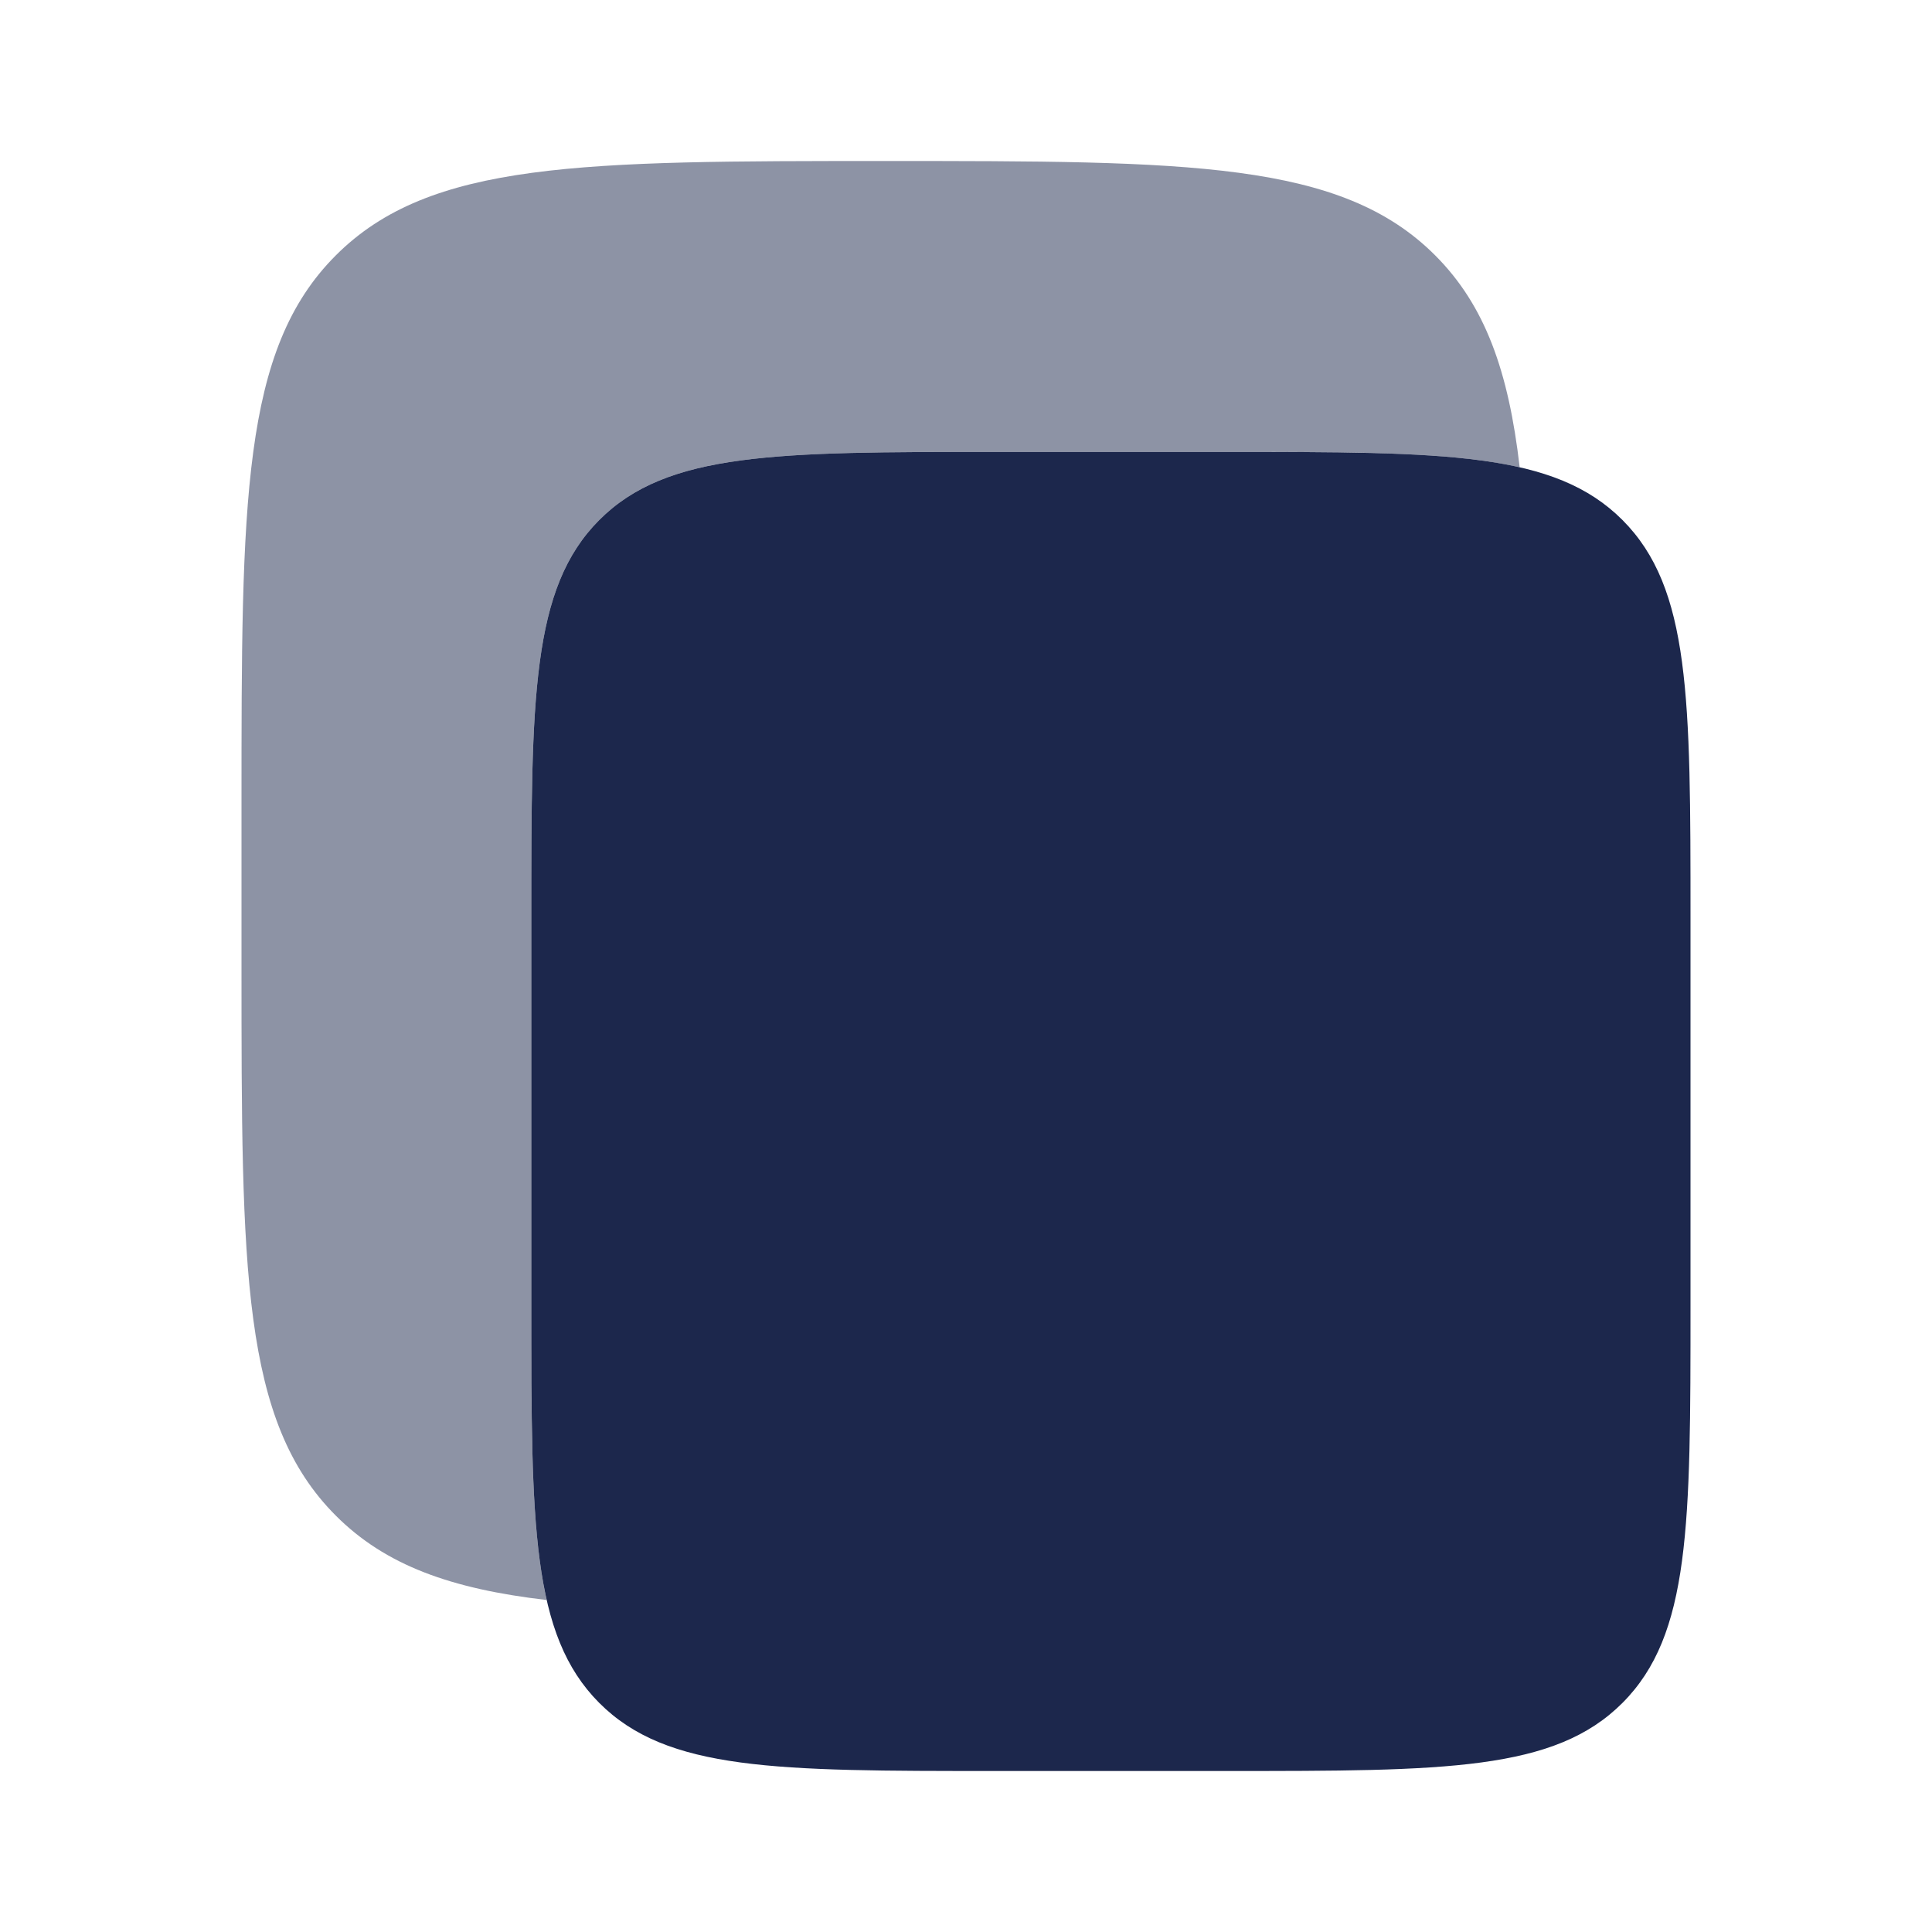
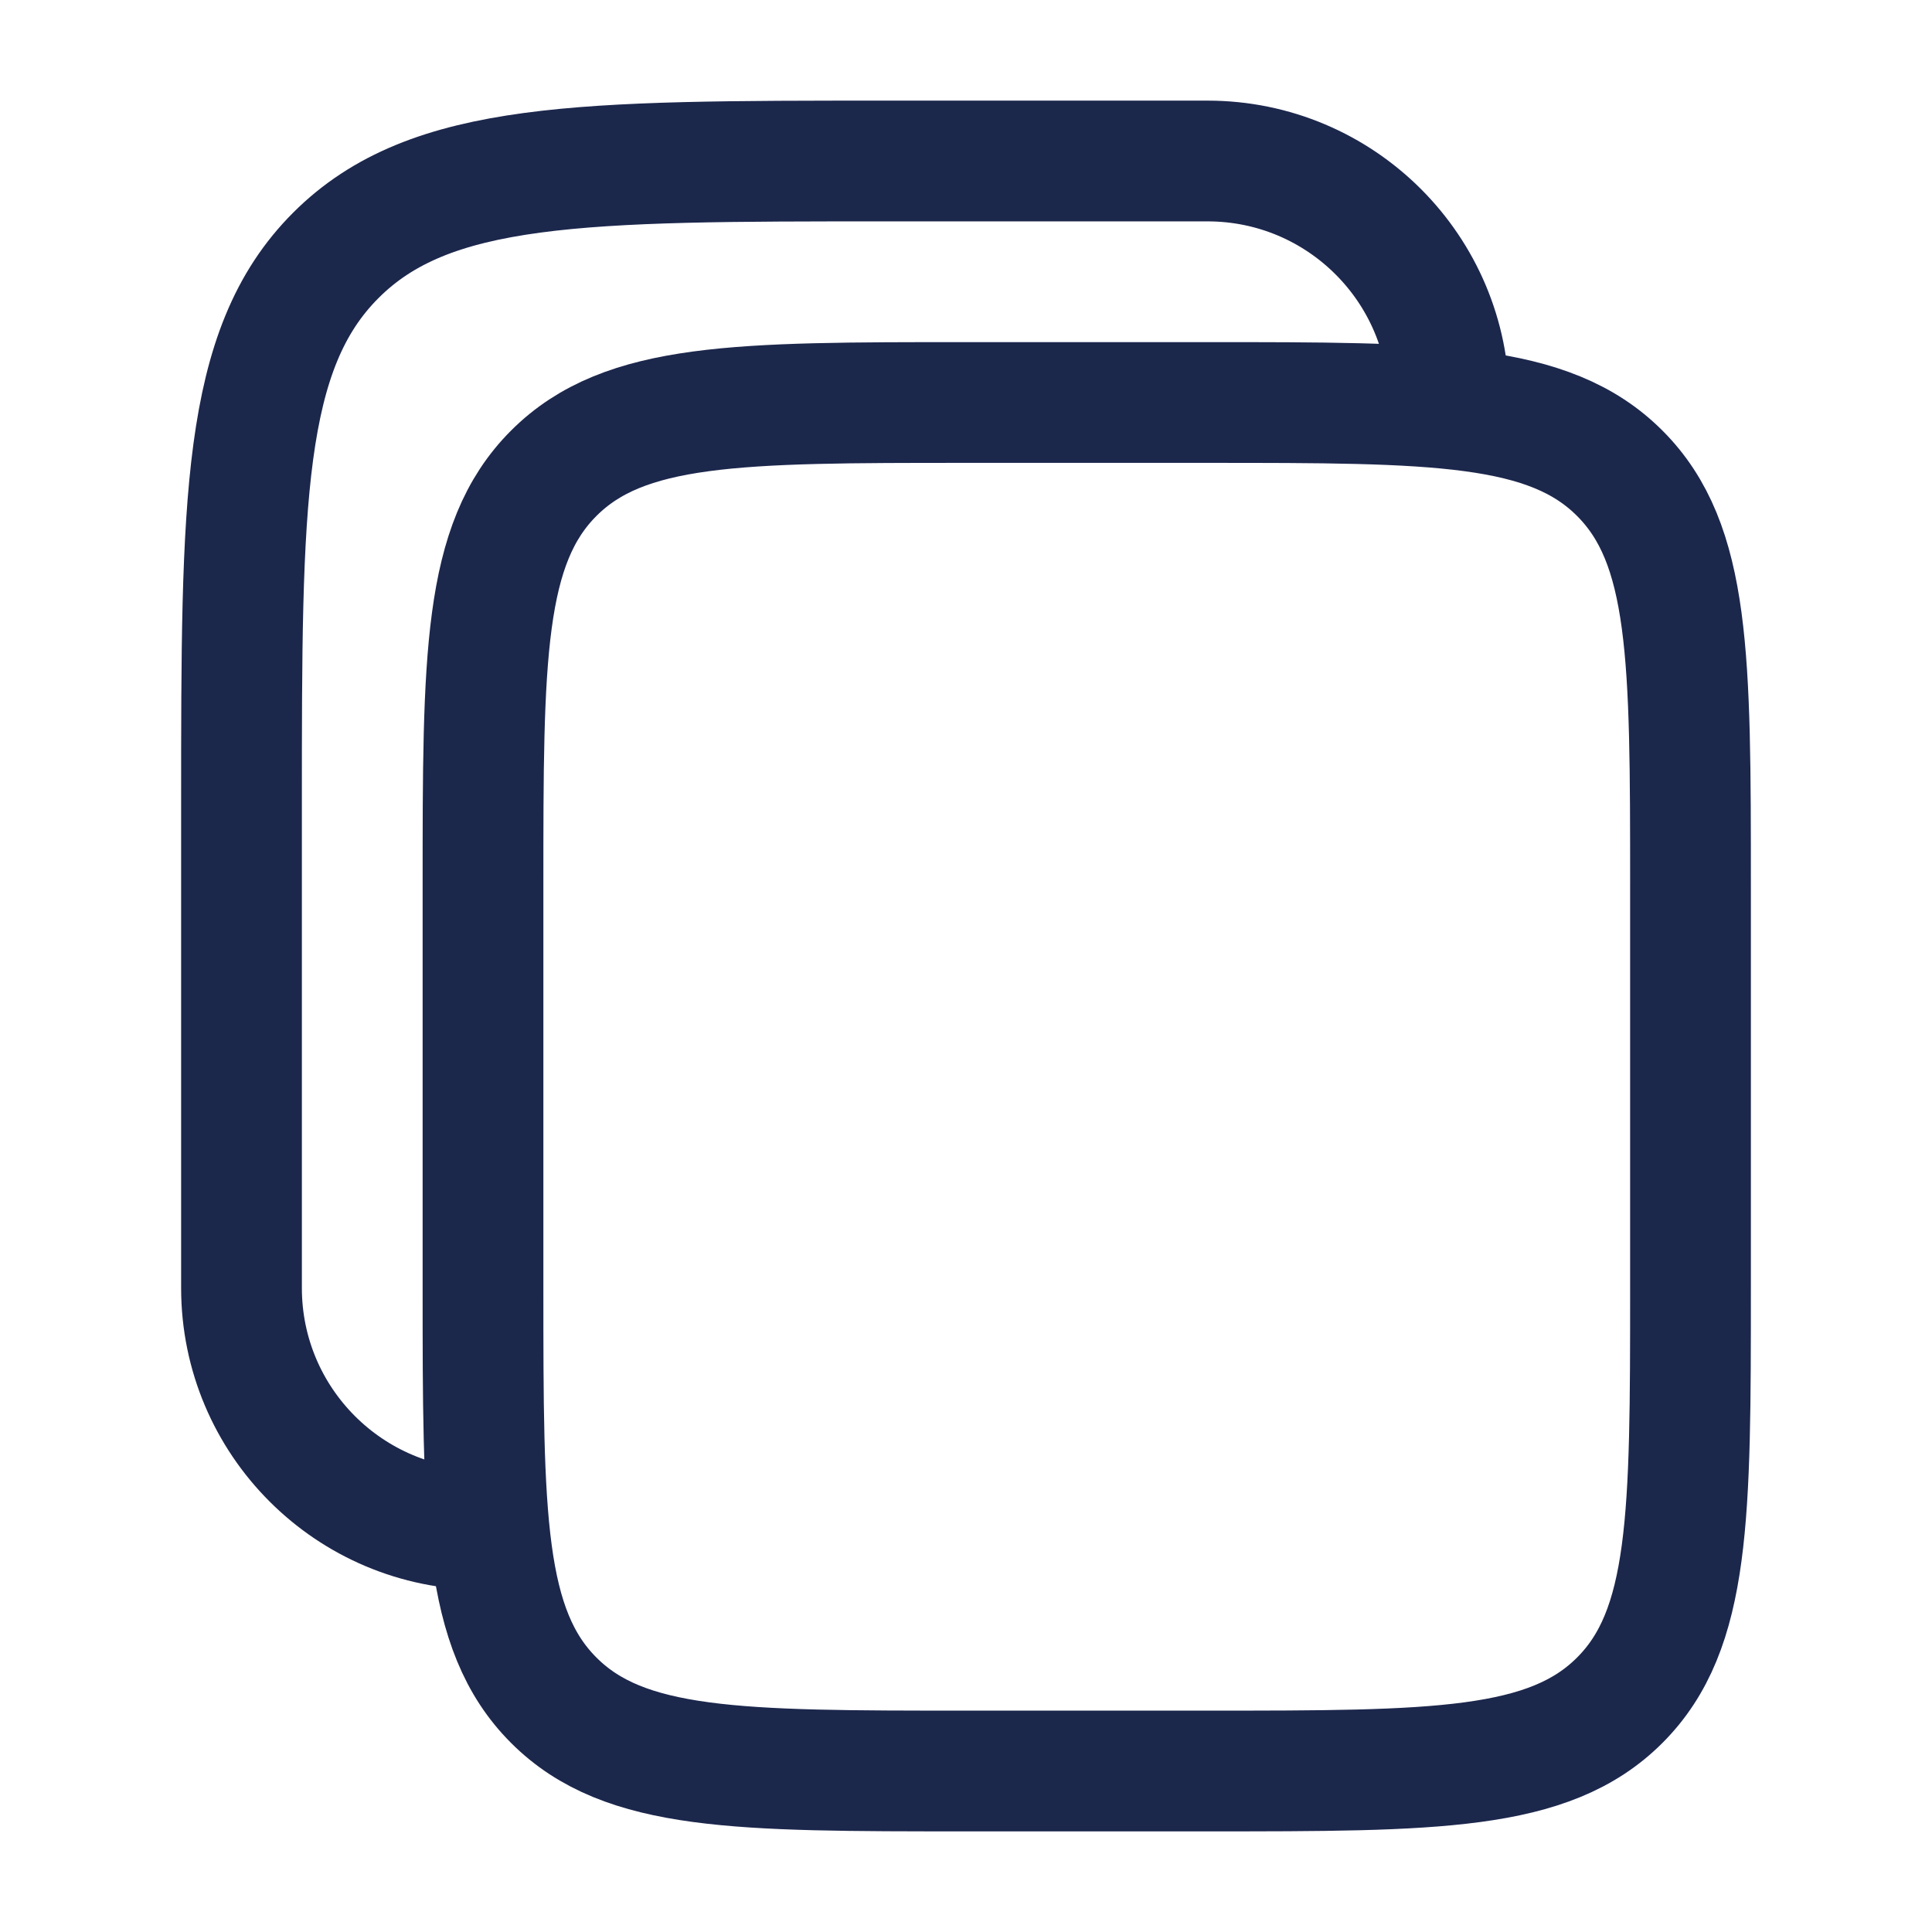
<svg xmlns="http://www.w3.org/2000/svg" width="800px" height="800px" viewBox="0 0 24 24" fill="none">
-   <path d="M6.6 11.397C6.6 8.671 6.6 7.308 7.443 6.461C8.287 5.614 9.644 5.614 12.36 5.614H15.24C17.955 5.614 19.312 5.614 20.156 6.461C21 7.308 21 8.671 21 11.397V16.217C21 18.943 21 20.306 20.156 21.153C19.312 22 17.955 22 15.24 22H12.36C9.644 22 8.287 22 7.443 21.153C6.6 20.306 6.6 18.943 6.6 16.217V11.397Z" fill="#1C274C" />
-   <path opacity="0.5" d="M4.172 3.172C3 4.343 3 6.229 3 10V12C3 15.771 3 17.657 4.172 18.828C4.789 19.446 5.605 19.738 6.791 19.876C6.6 19.035 6.6 17.88 6.6 16.217V11.397C6.6 8.671 6.6 7.308 7.443 6.461C8.287 5.614 9.644 5.614 12.36 5.614H15.24C16.892 5.614 18.041 5.614 18.878 5.805C18.74 4.611 18.448 3.792 17.828 3.172C16.657 2 14.771 2 11 2C7.229 2 5.343 2 4.172 3.172Z" fill="#1C274C" />
+   <path d="M6 11C6 8.172 6 6.757 6.879 5.879C7.757 5 9.172 5 12 5H15C17.828 5 19.243 5 20.121 5.879C21 6.757 21 8.172 21 11V16C21 18.828 21 20.243 20.121 21.121C19.243 22 17.828 22 15 22H12C9.172 22 7.757 22 6.879 21.121C6 20.243 6 18.828 6 16V11Z" stroke="#1C274C" stroke-width="1.5" />
+   <path d="M6 19C4.343 19 3 17.657 3 16V10C3 6.229 3 4.343 4.172 3.172C5.343 2 7.229 2 11 2H15C16.657 2 18 3.343 18 5" stroke="#1C274C" stroke-width="1.5" />
</svg>
